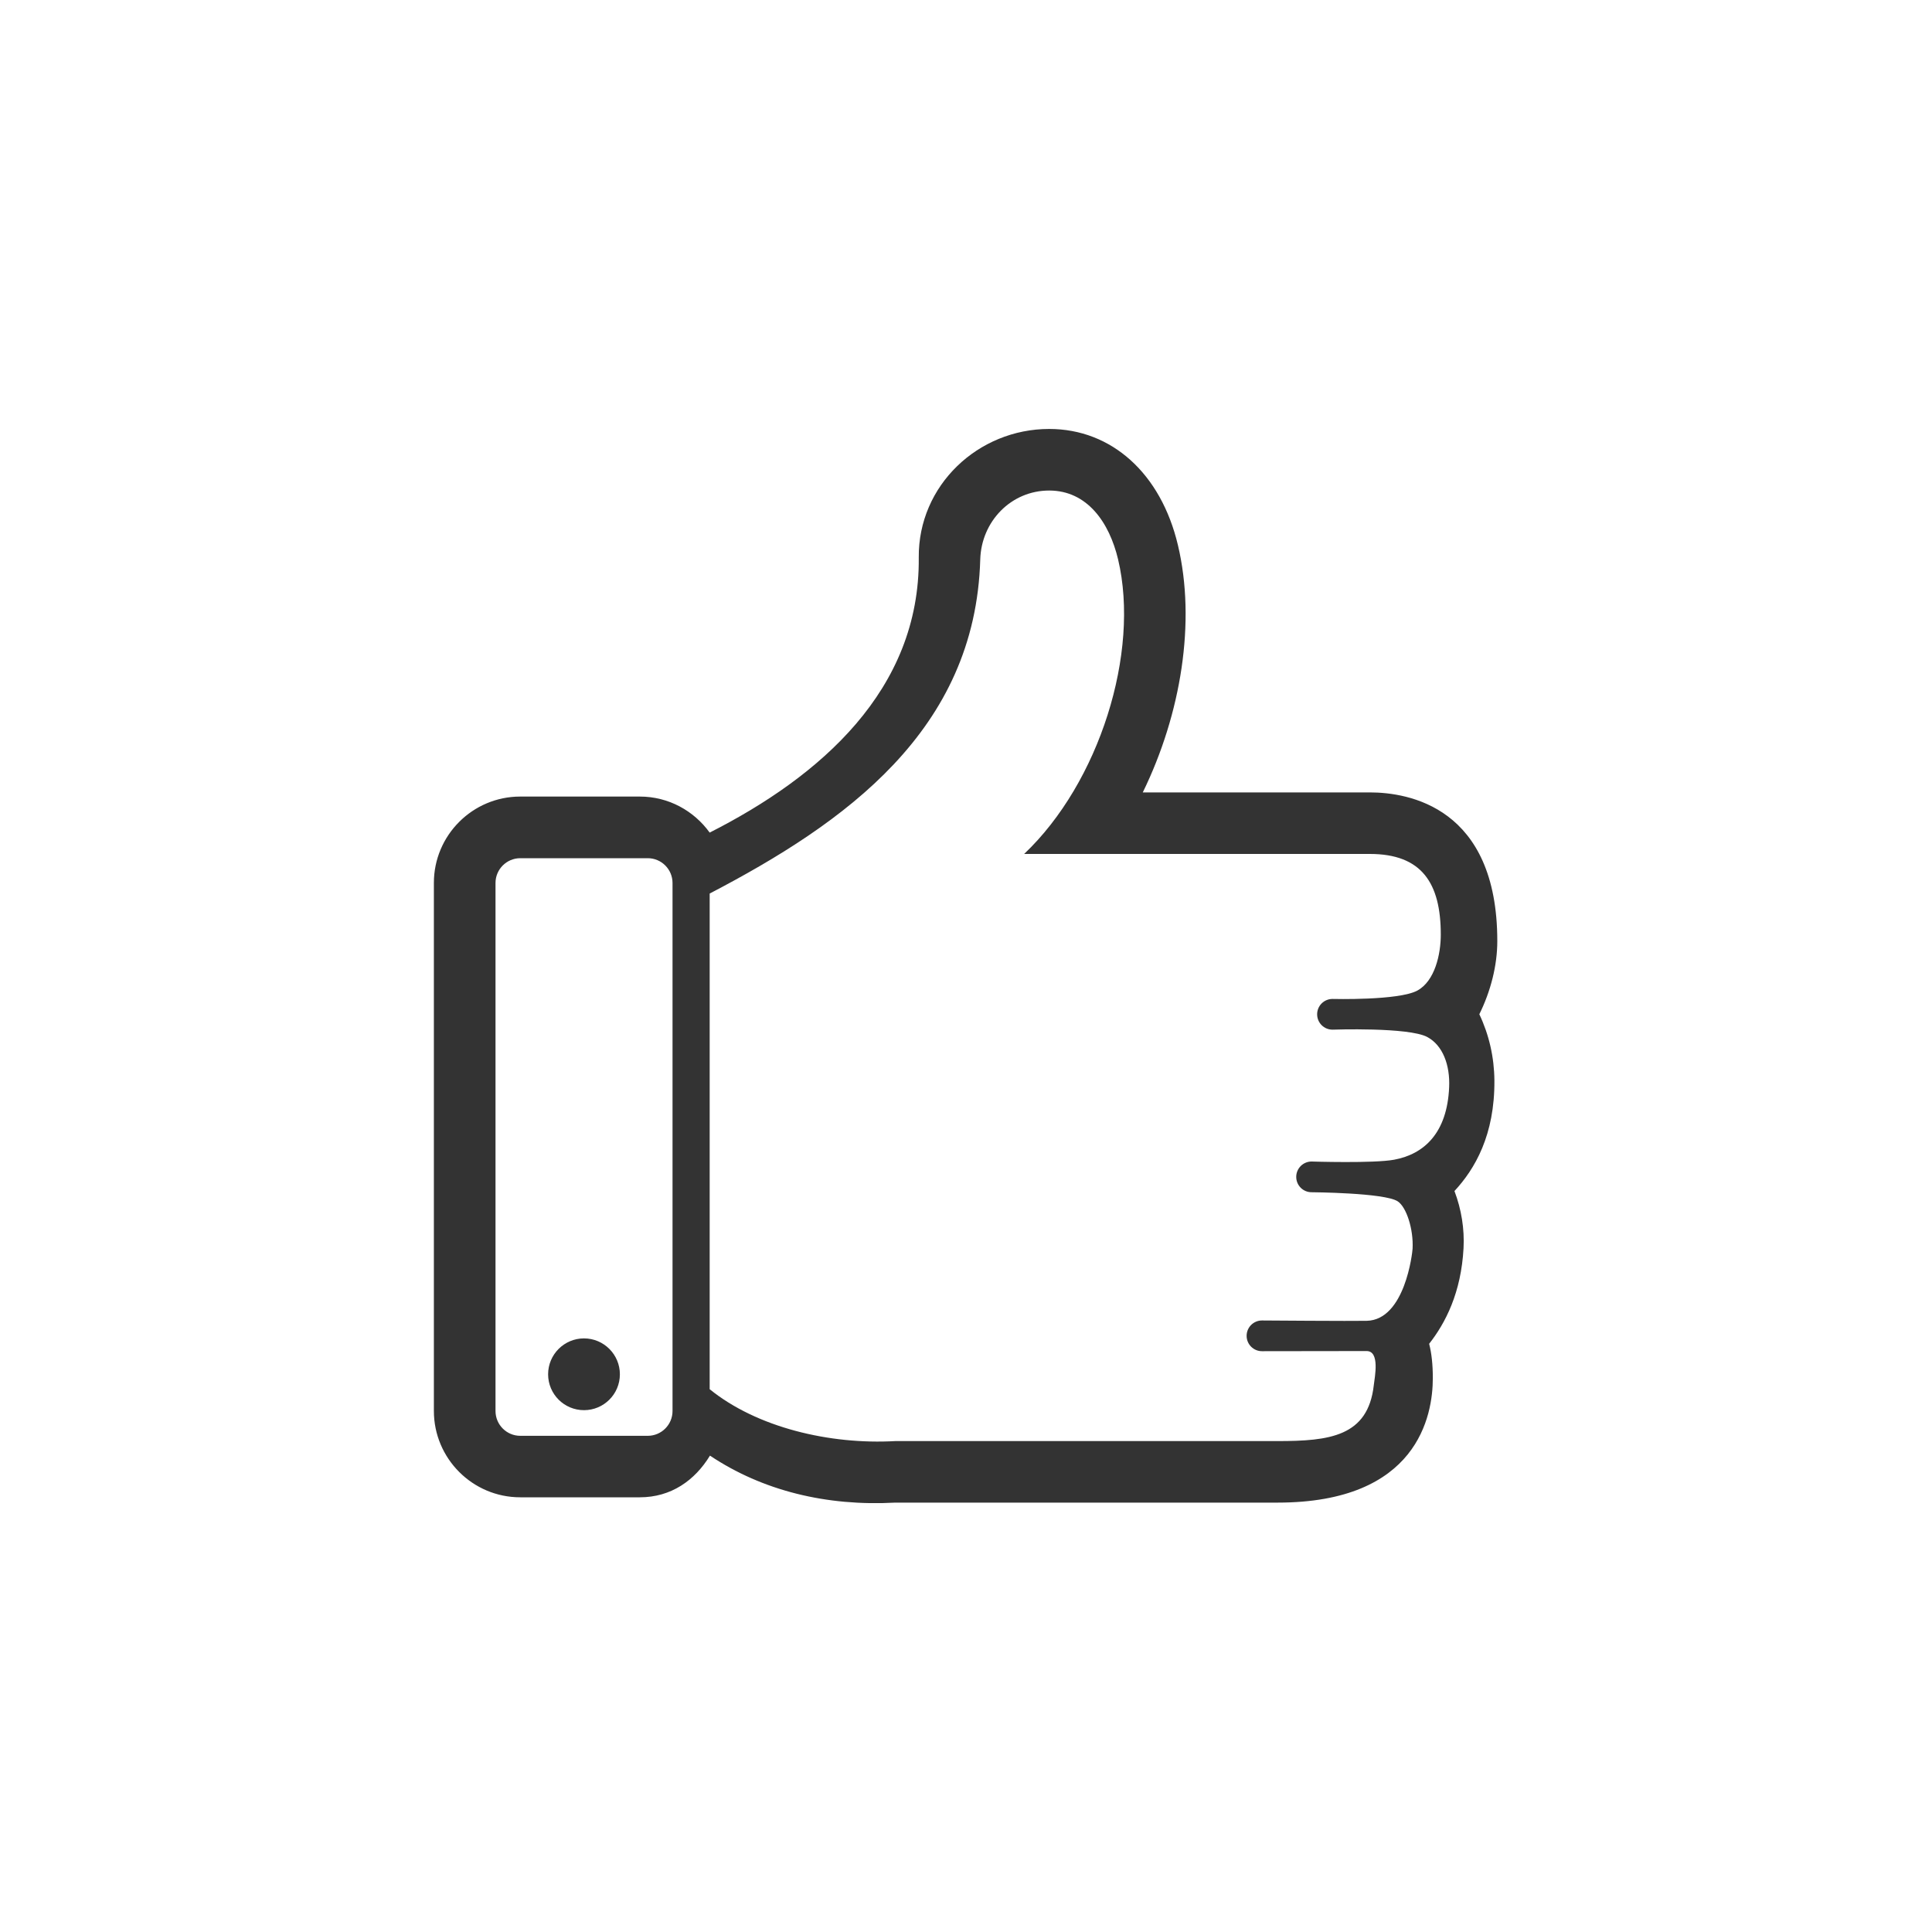
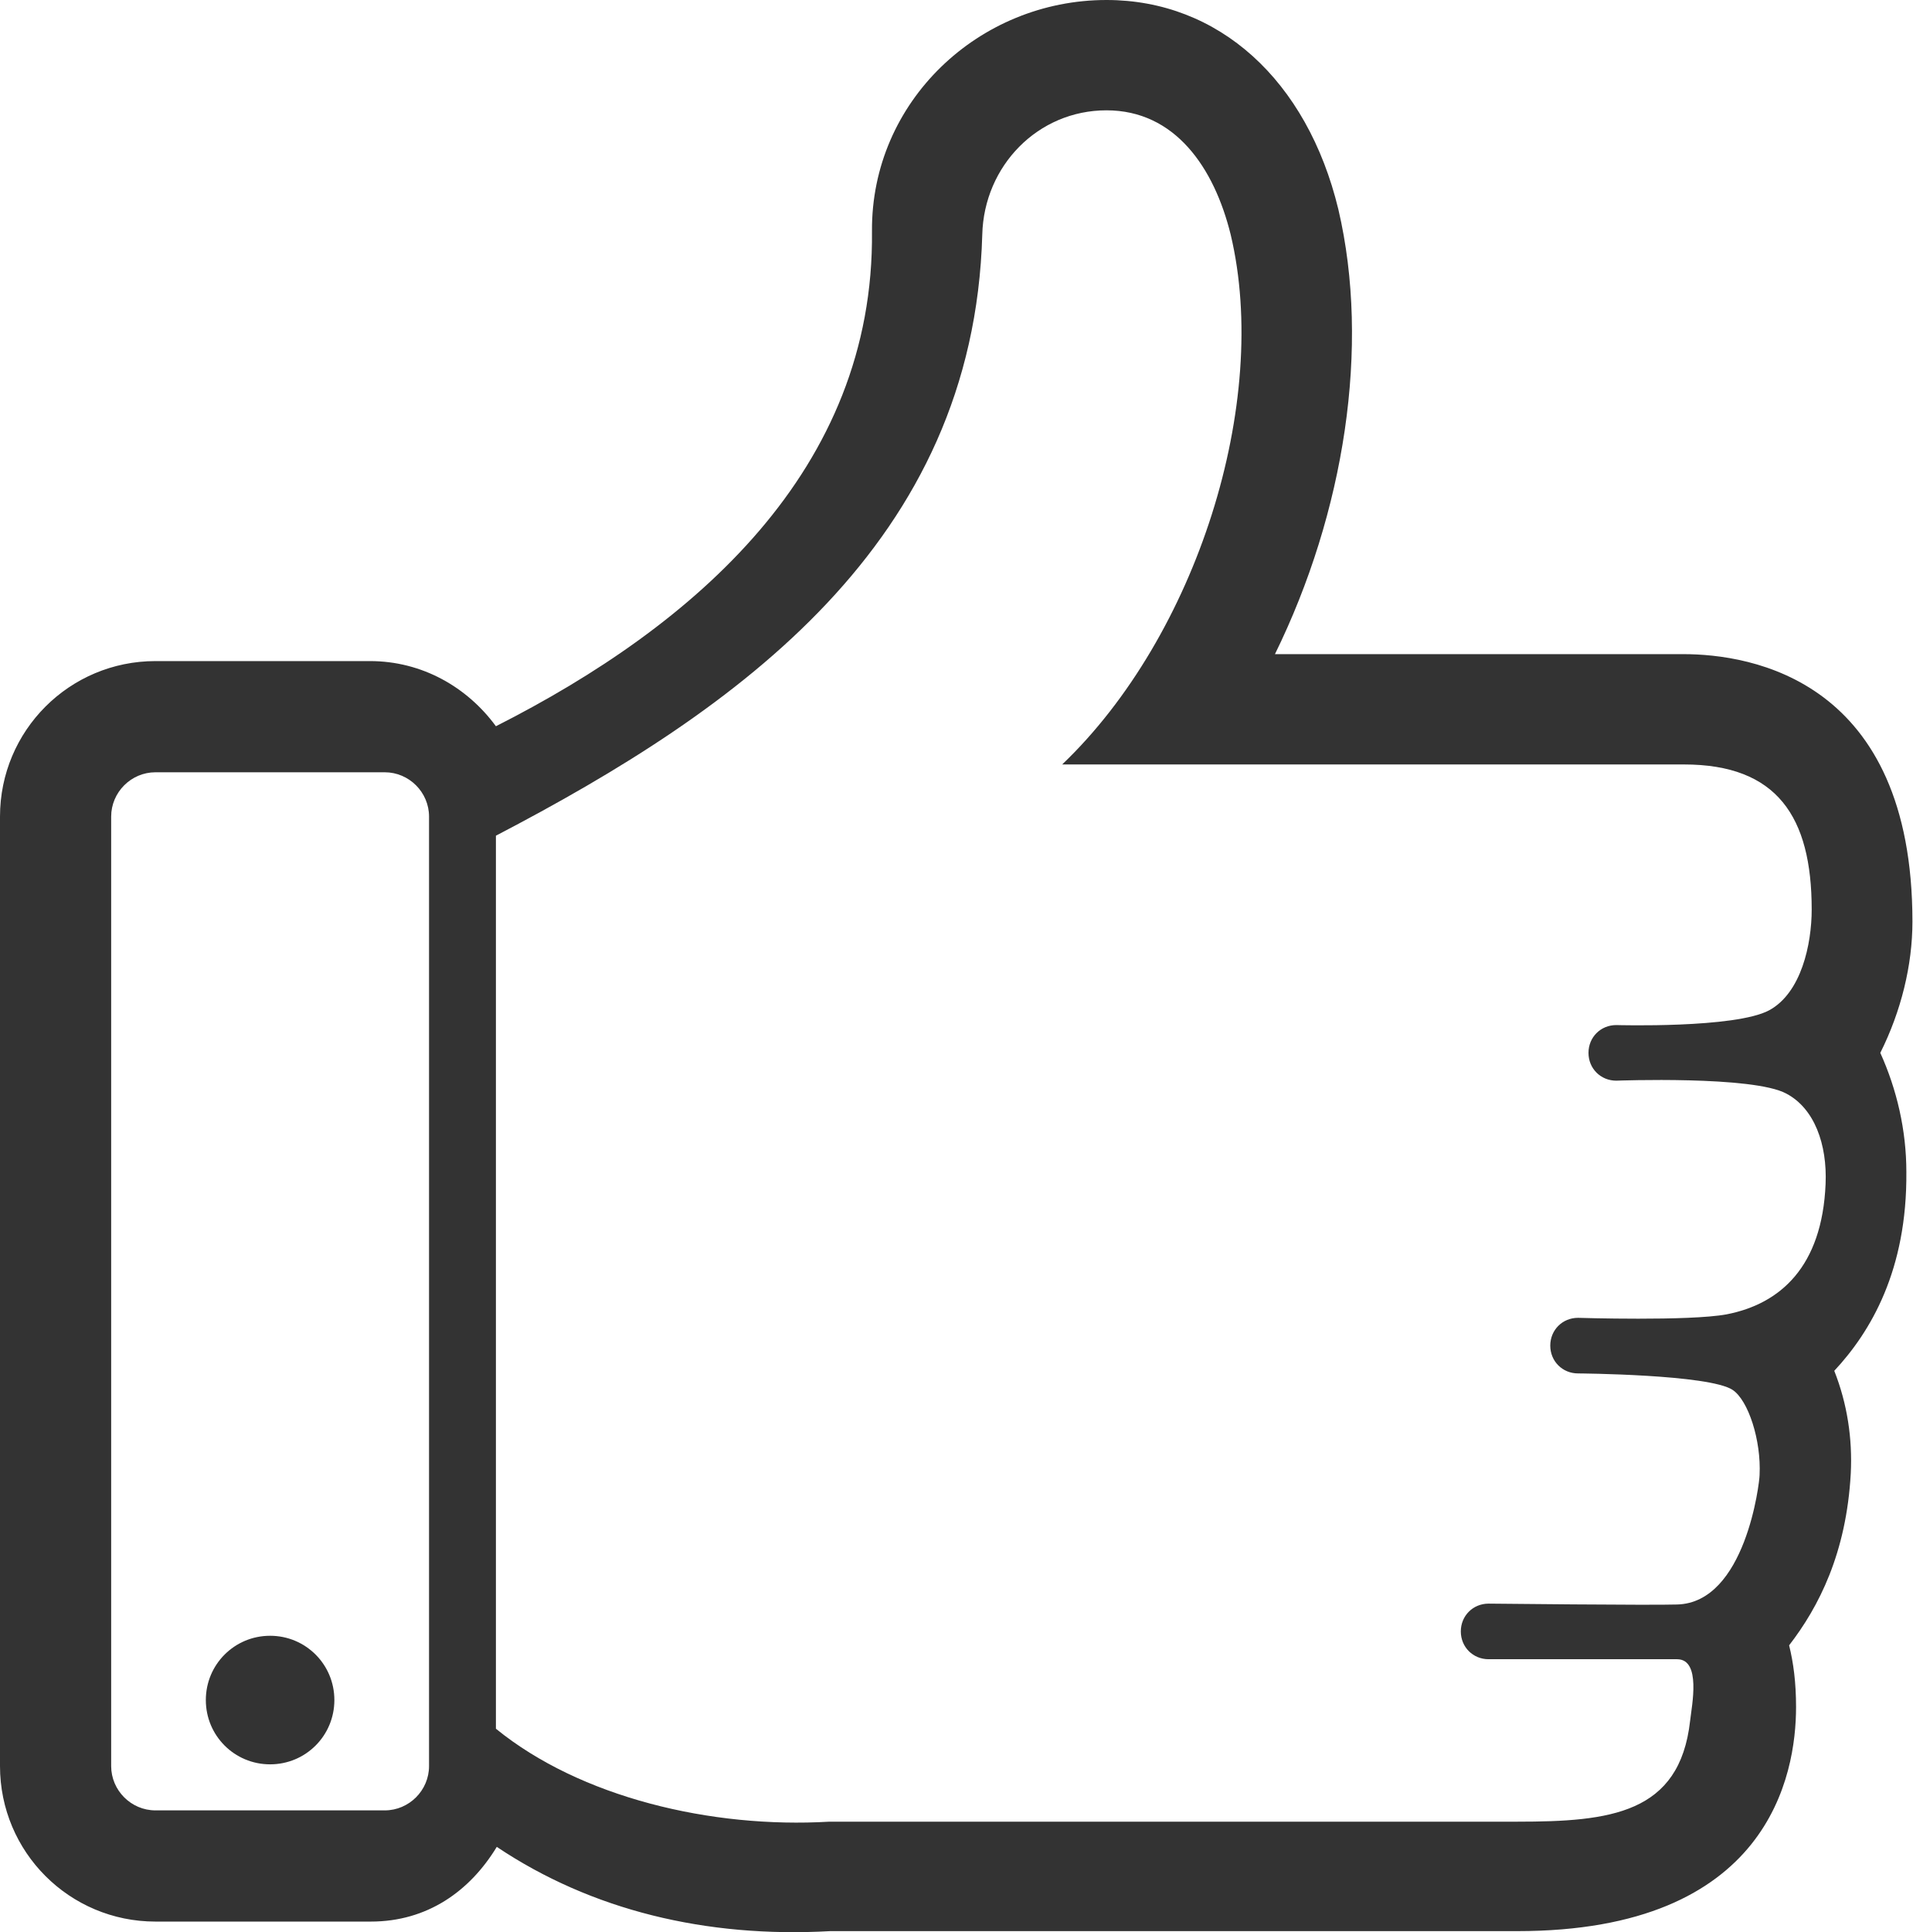
- <svg xmlns="http://www.w3.org/2000/svg" version="1.1" id="Layer_1" x="0" y="0" viewBox="0 0 400 400" xml:space="preserve">
+ <svg xmlns="http://www.w3.org/2000/svg" version="1.1" id="Layer_1" x="0" y="0" viewBox="0 0 220.2 222.4" xml:space="preserve">
  <style>.st0{fill:#333}</style>
-   <path class="st0" d="M306.28 209.99c2.36-4.78 3.72-10.11 3.72-15.15 0-27.78-18.45-30.78-26.38-30.78H236.6c7.96-16.29 11.03-35.39 7.28-51.18-3.51-14.85-13.73-24.07-26.66-24.07-14.71 0-27.14 11.69-27 26.63.26 27.44-20.44 45.35-43.29 56.94-3.25-4.5-8.5-7.46-14.46-7.46H107.7c-9.85 0-17.87 8.02-17.87 17.87v109.33c0 9.85 8.02 17.88 17.87 17.88h24.77c6.46 0 11.38-3.48 14.52-8.63 10.89 7.28 24.15 10.51 38.38 9.73h79.13c29.02 0 32.15-18.02 32.15-25.77 0-2.82-.25-5.13-.76-7.11 3.41-4.35 6.62-10.6 7.12-19.79.21-4.01-.44-8.04-1.88-11.84 4.22-4.54 8.35-11.59 8.27-22.89-.04-4.84-1.12-9.49-3.12-13.71zm-167.04 82.14c0 2.84-2.3 5.14-5.13 5.14h-26.39c-2.83 0-5.13-2.3-5.13-5.14V182.81c0-2.83 2.3-5.13 5.13-5.13h26.39c2.83 0 5.13 2.3 5.13 5.13v109.32zm149.38-52.02c-4.27.78-17.07.37-17.07.37-1.76 0-3.18 1.43-3.18 3.18 0 1.77 1.42 3.18 3.18 3.18 0 0 15.06.1 17.81 1.87 1.82 1.17 3.31 5.77 3.1 9.82-.04.81-1.56 14.73-9.48 14.93-2.92.07-21.7-.07-21.7-.07-1.76 0-3.18 1.42-3.18 3.18 0 1.76 1.42 3.18 3.18 3.18 0 0 16.32-.03 21.66-.03 2.79 0 1.69 5.34 1.49 7.06-1.19 10.66-9.21 11.58-19.93 11.58h-79.13c-13.57.77-28.66-2.81-38.44-10.74V185c27.98-14.6 55.01-33.72 56.02-69.18.23-7.87 6.38-14.26 14.27-14.26 7.88 0 12.45 6.6 14.27 14.26 4.57 19.31-3.89 46.23-19.45 60.98h71.57c10.72 0 14.69 5.99 14.69 16.71 0 4.02-1.21 9.6-4.86 11.58-3.86 2.09-17.56 1.73-17.56 1.73-1.76 0-3.18 1.42-3.18 3.18s1.42 3.18 3.18 3.18c0 0 15.78-.56 19.64 1.53 3.2 1.73 4.71 5.8 4.51 10.38-.41 9.49-5.18 13.87-11.41 15.02z" />
-   <path class="st0" d="M120.91 277.1c-4.1 0-7.43 3.33-7.43 7.43 0 4.11 3.33 7.43 7.43 7.43s7.43-3.32 7.43-7.43c0-4.09-3.33-7.43-7.43-7.43z" />
+   <path class="st0" d="M216.5 121.2c2.4-4.8 3.7-10.1 3.7-15.1 0-27.8-18.5-30.8-26.4-30.8h-47c8-16.3 11-35.4 7.3-51.2C150.5 9.2 140.3 0 127.4 0c-14.7 0-27.1 11.7-27 26.6.3 27.5-20.4 45.4-43.3 57-3.3-4.5-8.5-7.5-14.5-7.5H17.9C8 76.1 0 84.1 0 94v109.3c0 9.9 8 17.9 17.9 17.9h24.8c6.5 0 11.4-3.5 14.5-8.6 10.9 7.3 24.1 10.5 38.4 9.7h79.1c29 0 32.1-18 32.1-25.8 0-2.8-.3-5.1-.8-7.1 3.4-4.4 6.6-10.6 7.1-19.8.2-4-.4-8-1.9-11.8 4.2-4.5 8.4-11.6 8.3-22.9 0-4.8-1.1-9.5-3-13.7zM49.4 203.3c0 2.8-2.3 5.1-5.1 5.1H17.9c-2.8 0-5.1-2.3-5.1-5.1V94c0-2.8 2.3-5.1 5.1-5.1h26.4c2.8 0 5.1 2.3 5.1 5.1v109.3zm149.4-52c-4.3.8-17.1.4-17.1.4-1.8 0-3.2 1.4-3.2 3.2 0 1.8 1.4 3.2 3.2 3.2 0 0 15.1.1 17.8 1.9 1.8 1.2 3.3 5.8 3.1 9.8 0 .8-1.6 14.7-9.5 14.9-2.9.1-21.7-.1-21.7-.1-1.8 0-3.2 1.4-3.2 3.2 0 1.8 1.4 3.2 3.2 3.2h21.7c2.8 0 1.7 5.3 1.5 7.1-1.2 10.7-9.2 11.6-19.9 11.6H95.5c-13.6.8-28.7-2.8-38.4-10.7V96.2c28-14.6 55-33.7 56-69.2.2-7.9 6.4-14.3 14.3-14.3s12.4 6.6 14.3 14.3c4.6 19.3-3.9 46.2-19.4 61h71.6c10.7 0 14.7 6 14.7 16.7 0 4-1.2 9.6-4.9 11.6-3.9 2.1-17.6 1.7-17.6 1.7-1.8 0-3.2 1.4-3.2 3.2s1.4 3.2 3.2 3.2c0 0 15.8-.6 19.6 1.5 3.2 1.7 4.7 5.8 4.5 10.4-.4 9.5-5.2 13.8-11.4 15z" />
+   <path class="st0" d="M31.1 188.3c-4.1 0-7.4 3.3-7.4 7.4 0 4.1 3.3 7.4 7.4 7.4s7.4-3.3 7.4-7.4c0-4.1-3.3-7.4-7.4-7.4z" />
</svg>
